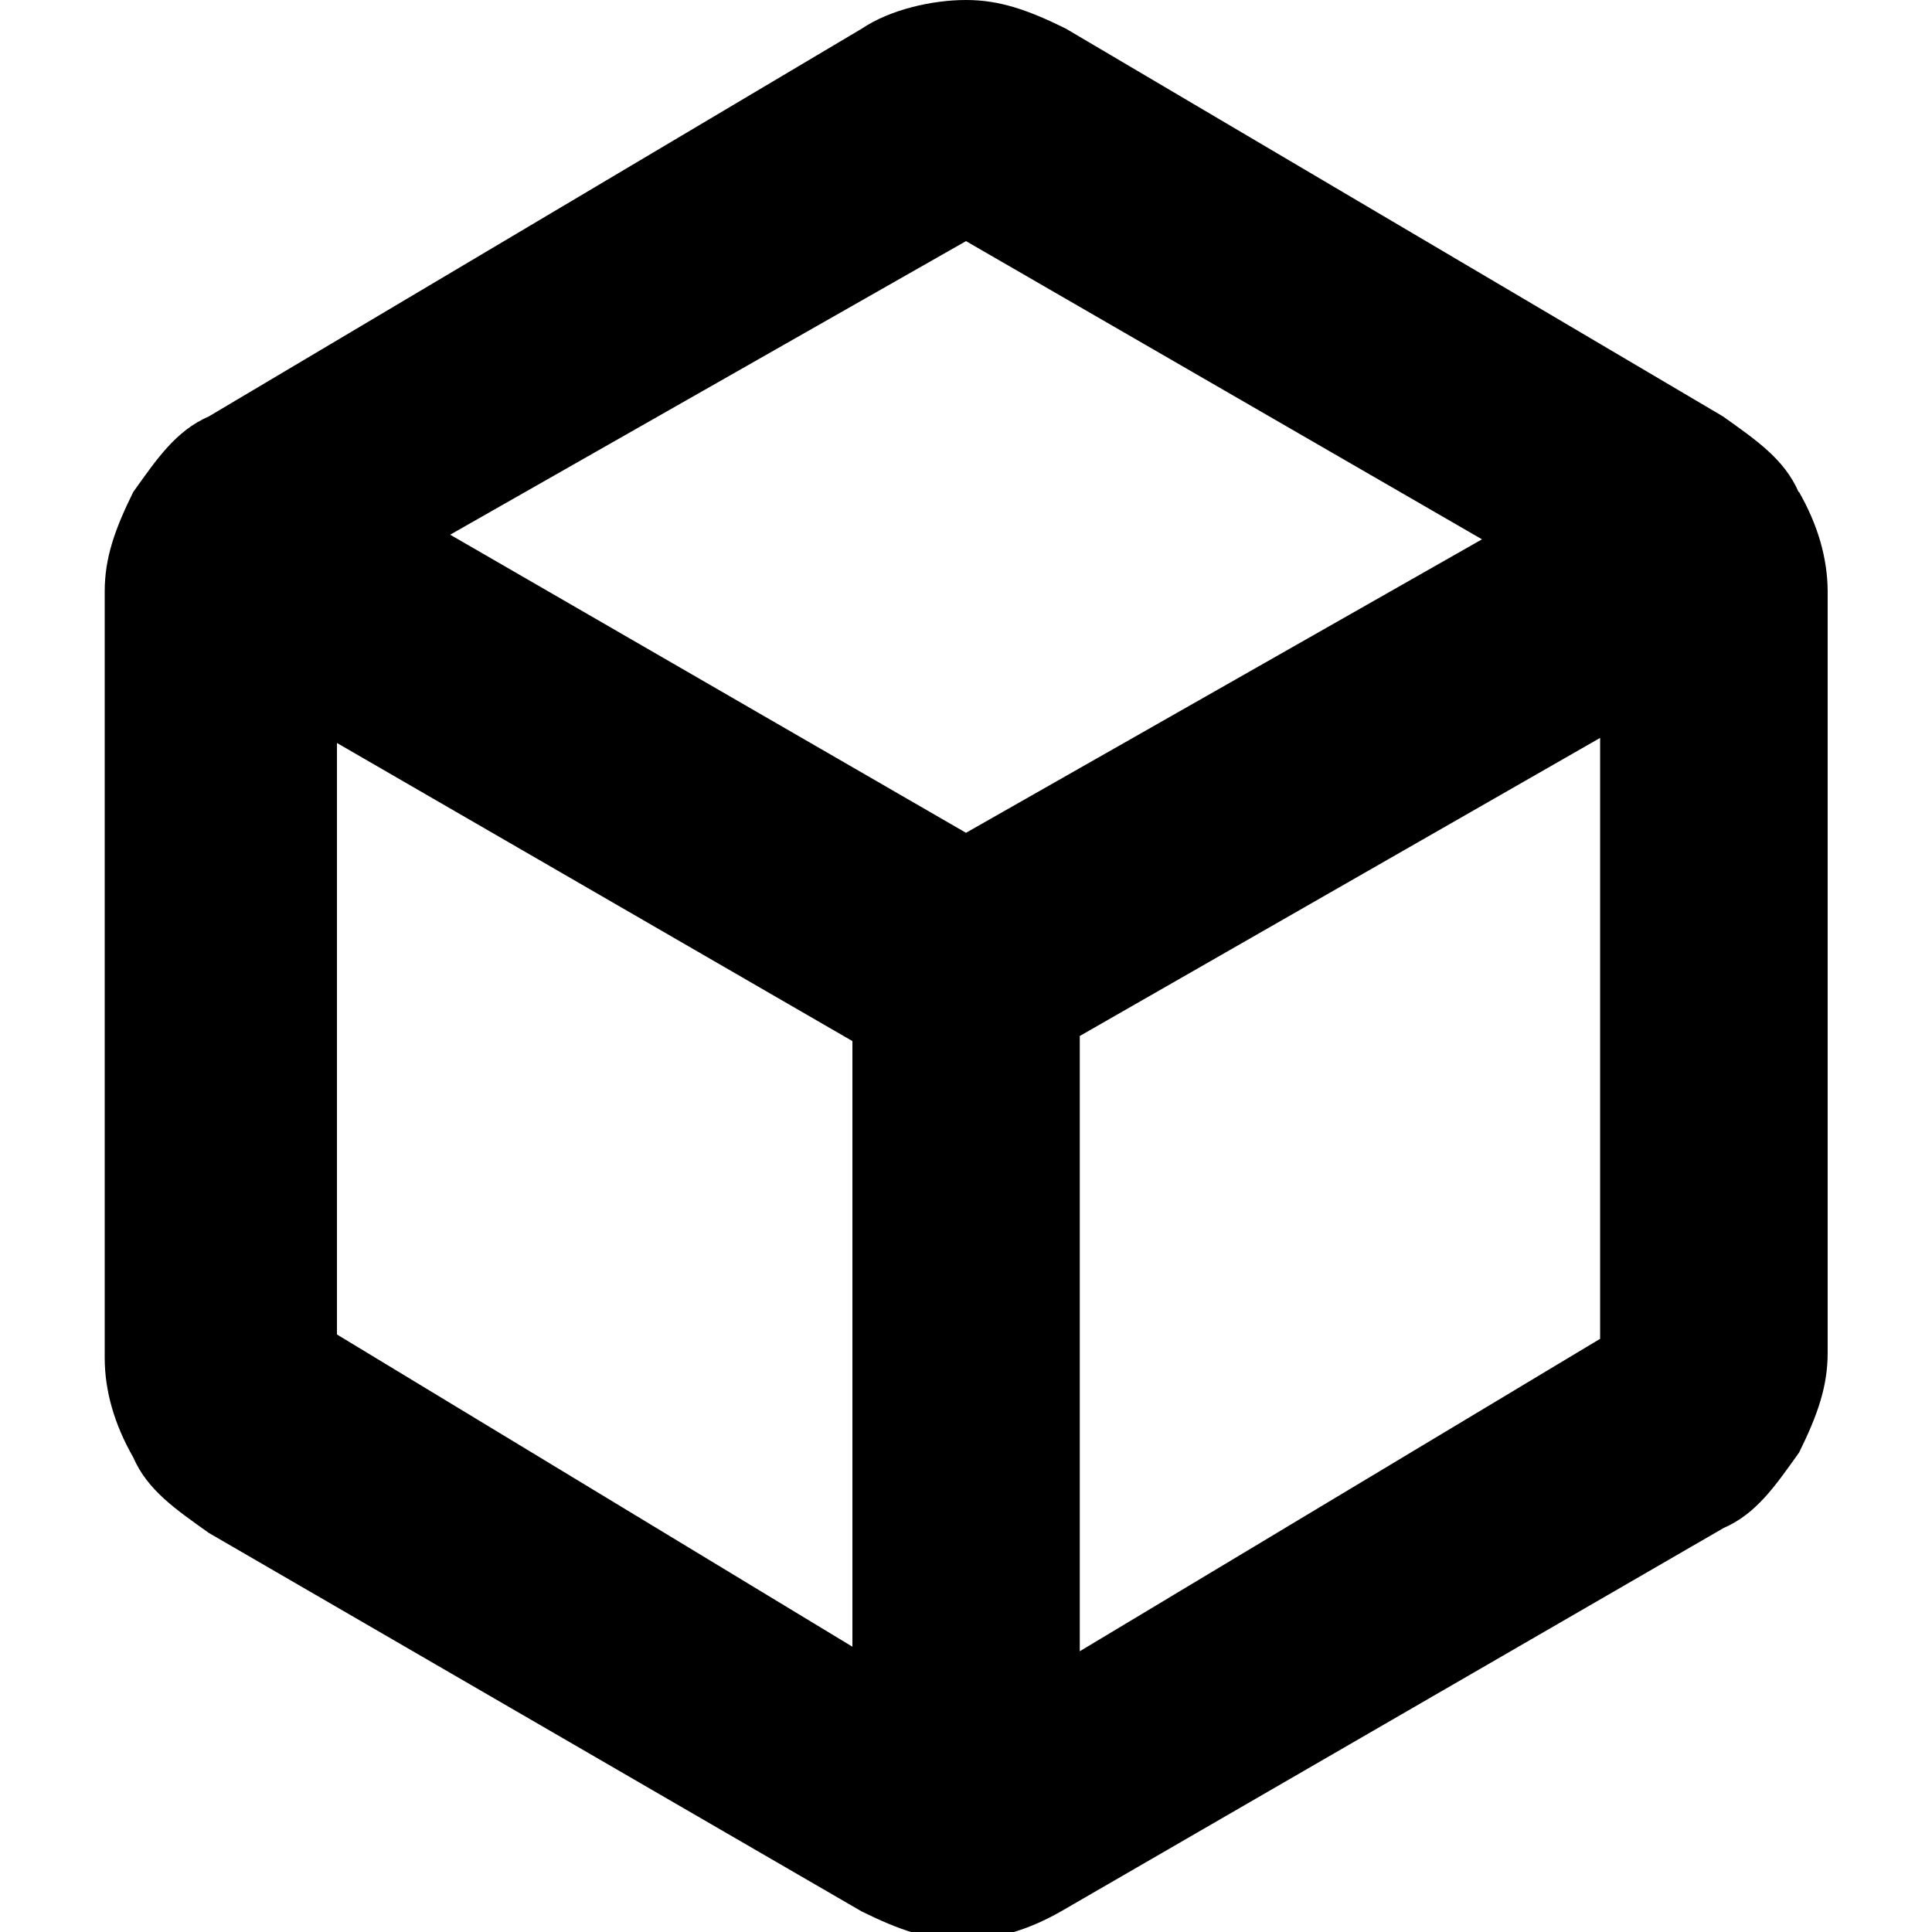
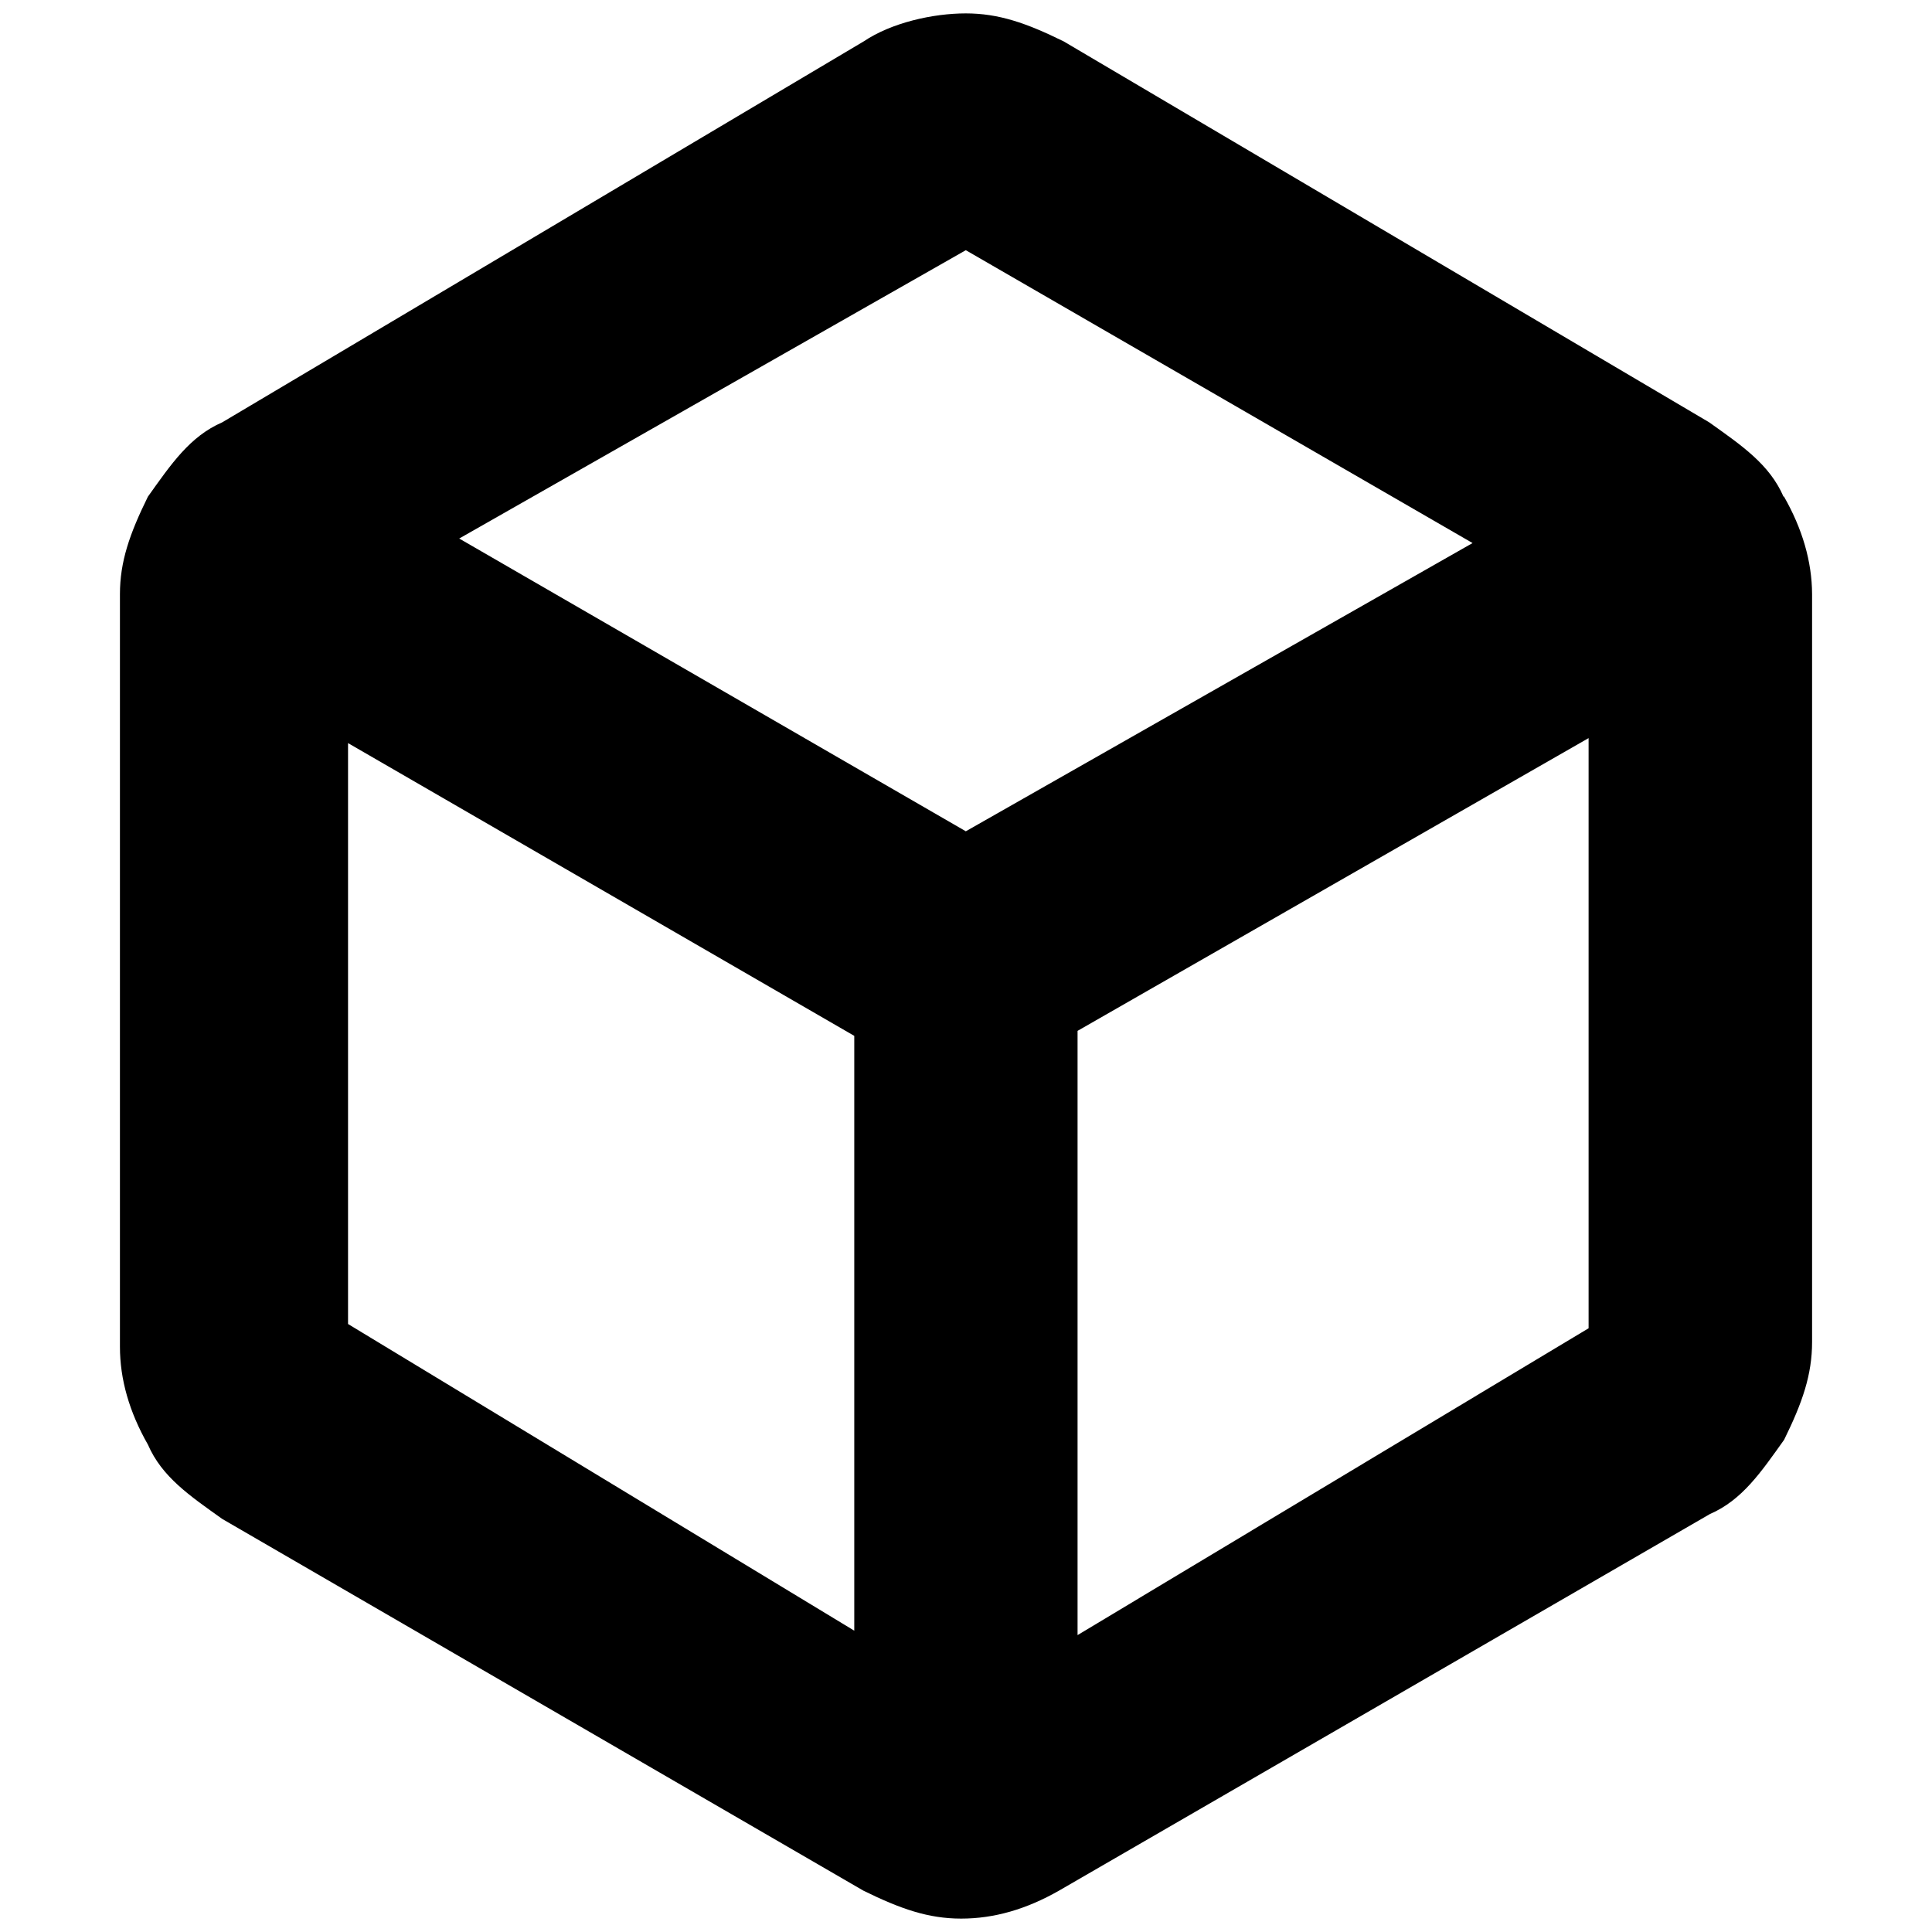
- <svg xmlns="http://www.w3.org/2000/svg" version="1.1" viewBox="0 0 1024 1024">
-   <path d="M953.3,260.8c-7.6-17.5-22.6-27.6-40.1-40.1L564.8,15.1c-20.1-9.9-35.1-15.1-52.8-15.1s-40.1,5-55.1,15.1L110.7,220.7c-17.5,7.6-27.6,22.6-40.1,40.1-9.9,20.1-15.1,35.1-15.1,52.6v406.2c0,17.5,5,35.1,15.1,52.8,7.6,17.5,22.6,27.6,40.1,40.1l346,200.6c20.1,9.9,35.1,15.1,52.8,15.1s35.1-5,52.8-15.1l351.2-203.2c17.5-7.6,27.6-22.6,40.1-40.1,9.9-20.1,15.1-35.1,15.1-52.8v-403.7c-.1-17.5-5.2-35.1-15.2-52.6h0ZM451.8,551.8v321l-273.2-165.5v-313.5l273.2,158ZM785.4,285.9l-273.4,155.5-273.4-158L512,127.8l273.4,158ZM848.1,391.1v318.5l-275.8,165.6v-326.1l275.8-158h0Z" />
+ <svg xmlns="http://www.w3.org/2000/svg" width="1024" height="1024" viewBox="0 0 1024 1024">
+   <path d="M945.3,263.23c-7.46-17.19-22.2-27.11-39.38-39.38L563.76,21.93c-19.74-9.72-34.47-14.83-51.86-14.83s-39.38,4.91-54.11,14.83L117.78,223.85c-17.19,7.46-27.11,22.2-39.38,39.38-9.72,19.74-14.83,34.47-14.83,51.66v398.93c0,17.19,4.91,34.47,14.83,51.86,7.46,17.19,22.2,27.11,39.38,39.38l339.81,197.01c19.74,9.72,34.47,14.83,51.86,14.83s34.47-4.91,51.86-14.83l344.92-199.56c17.19-7.46,27.11-22.2,39.38-39.38,9.72-19.74,14.83-34.47,14.83-51.86v-396.48c-.1-17.19-5.11-34.47-14.93-51.66h0l-.2.1ZM452.78,549.03v315.26l-268.31-162.54v-307.89l268.31,155.17ZM780.41,287.88l-268.51,152.72-268.51-155.17,268.51-152.82,268.51,155.17v.1ZM841.99,391.2v312.8l-270.86,162.64v-320.26l270.86-155.17h0Z" />
</svg>
